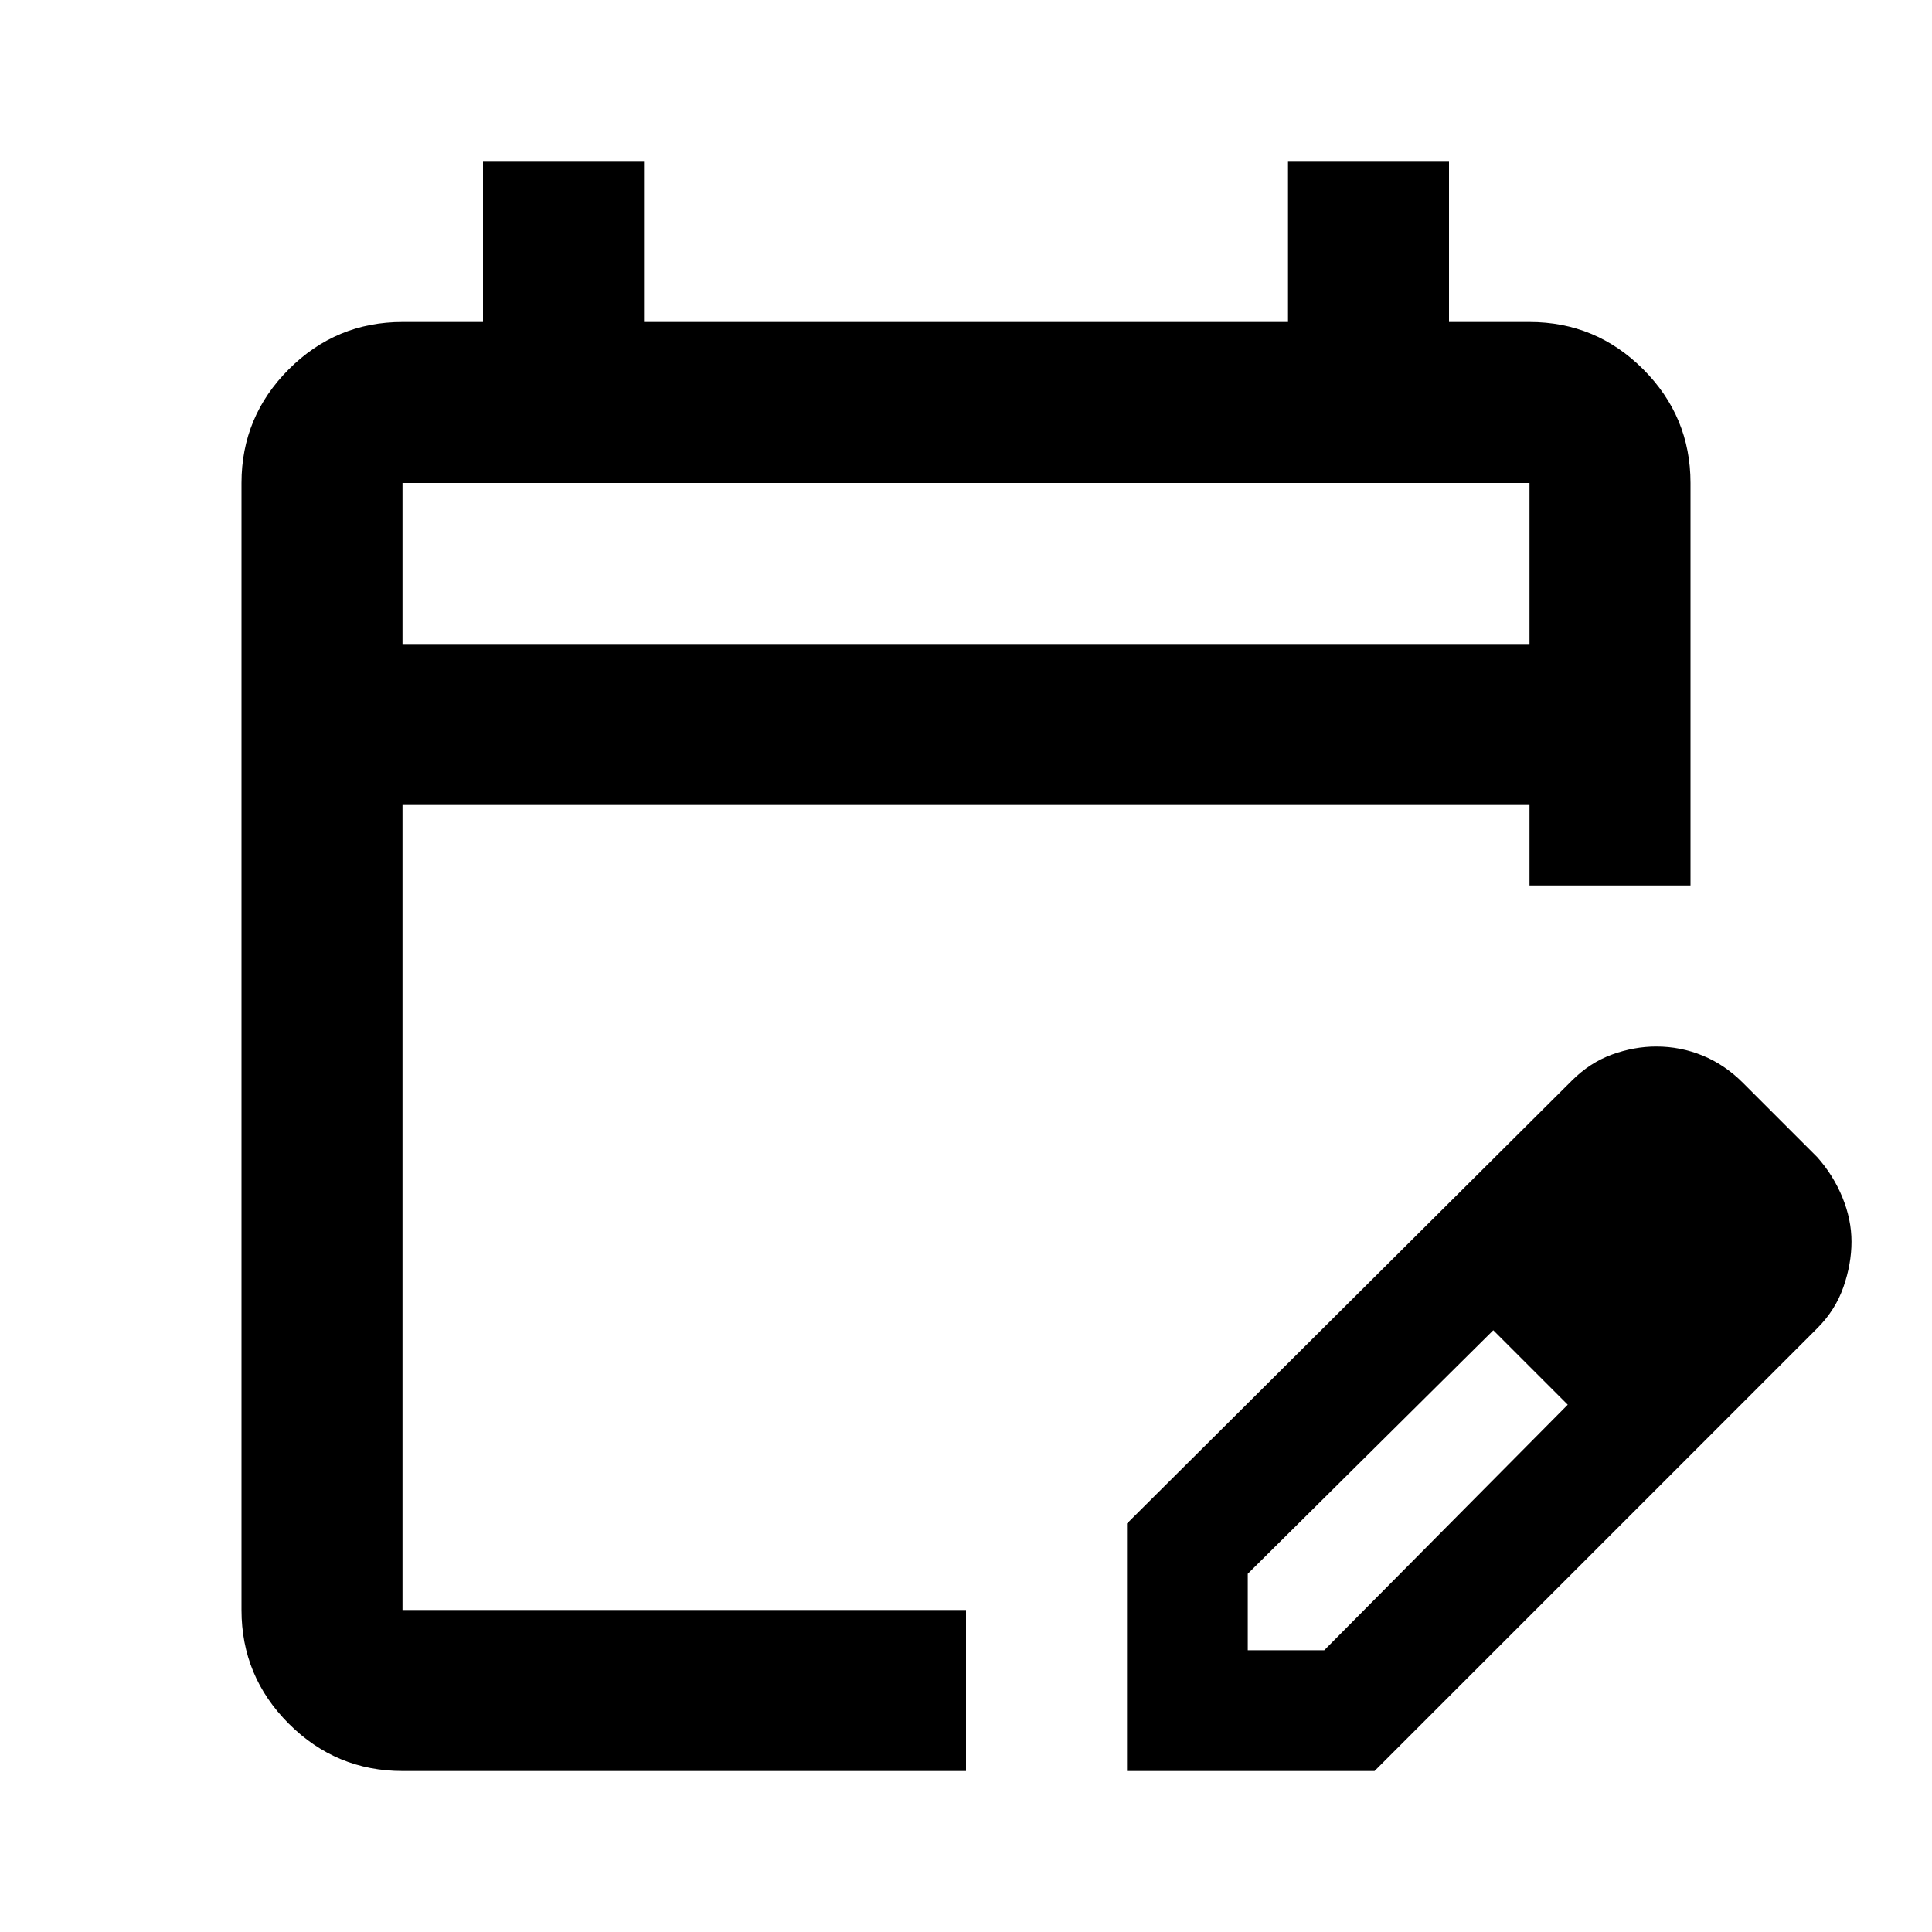
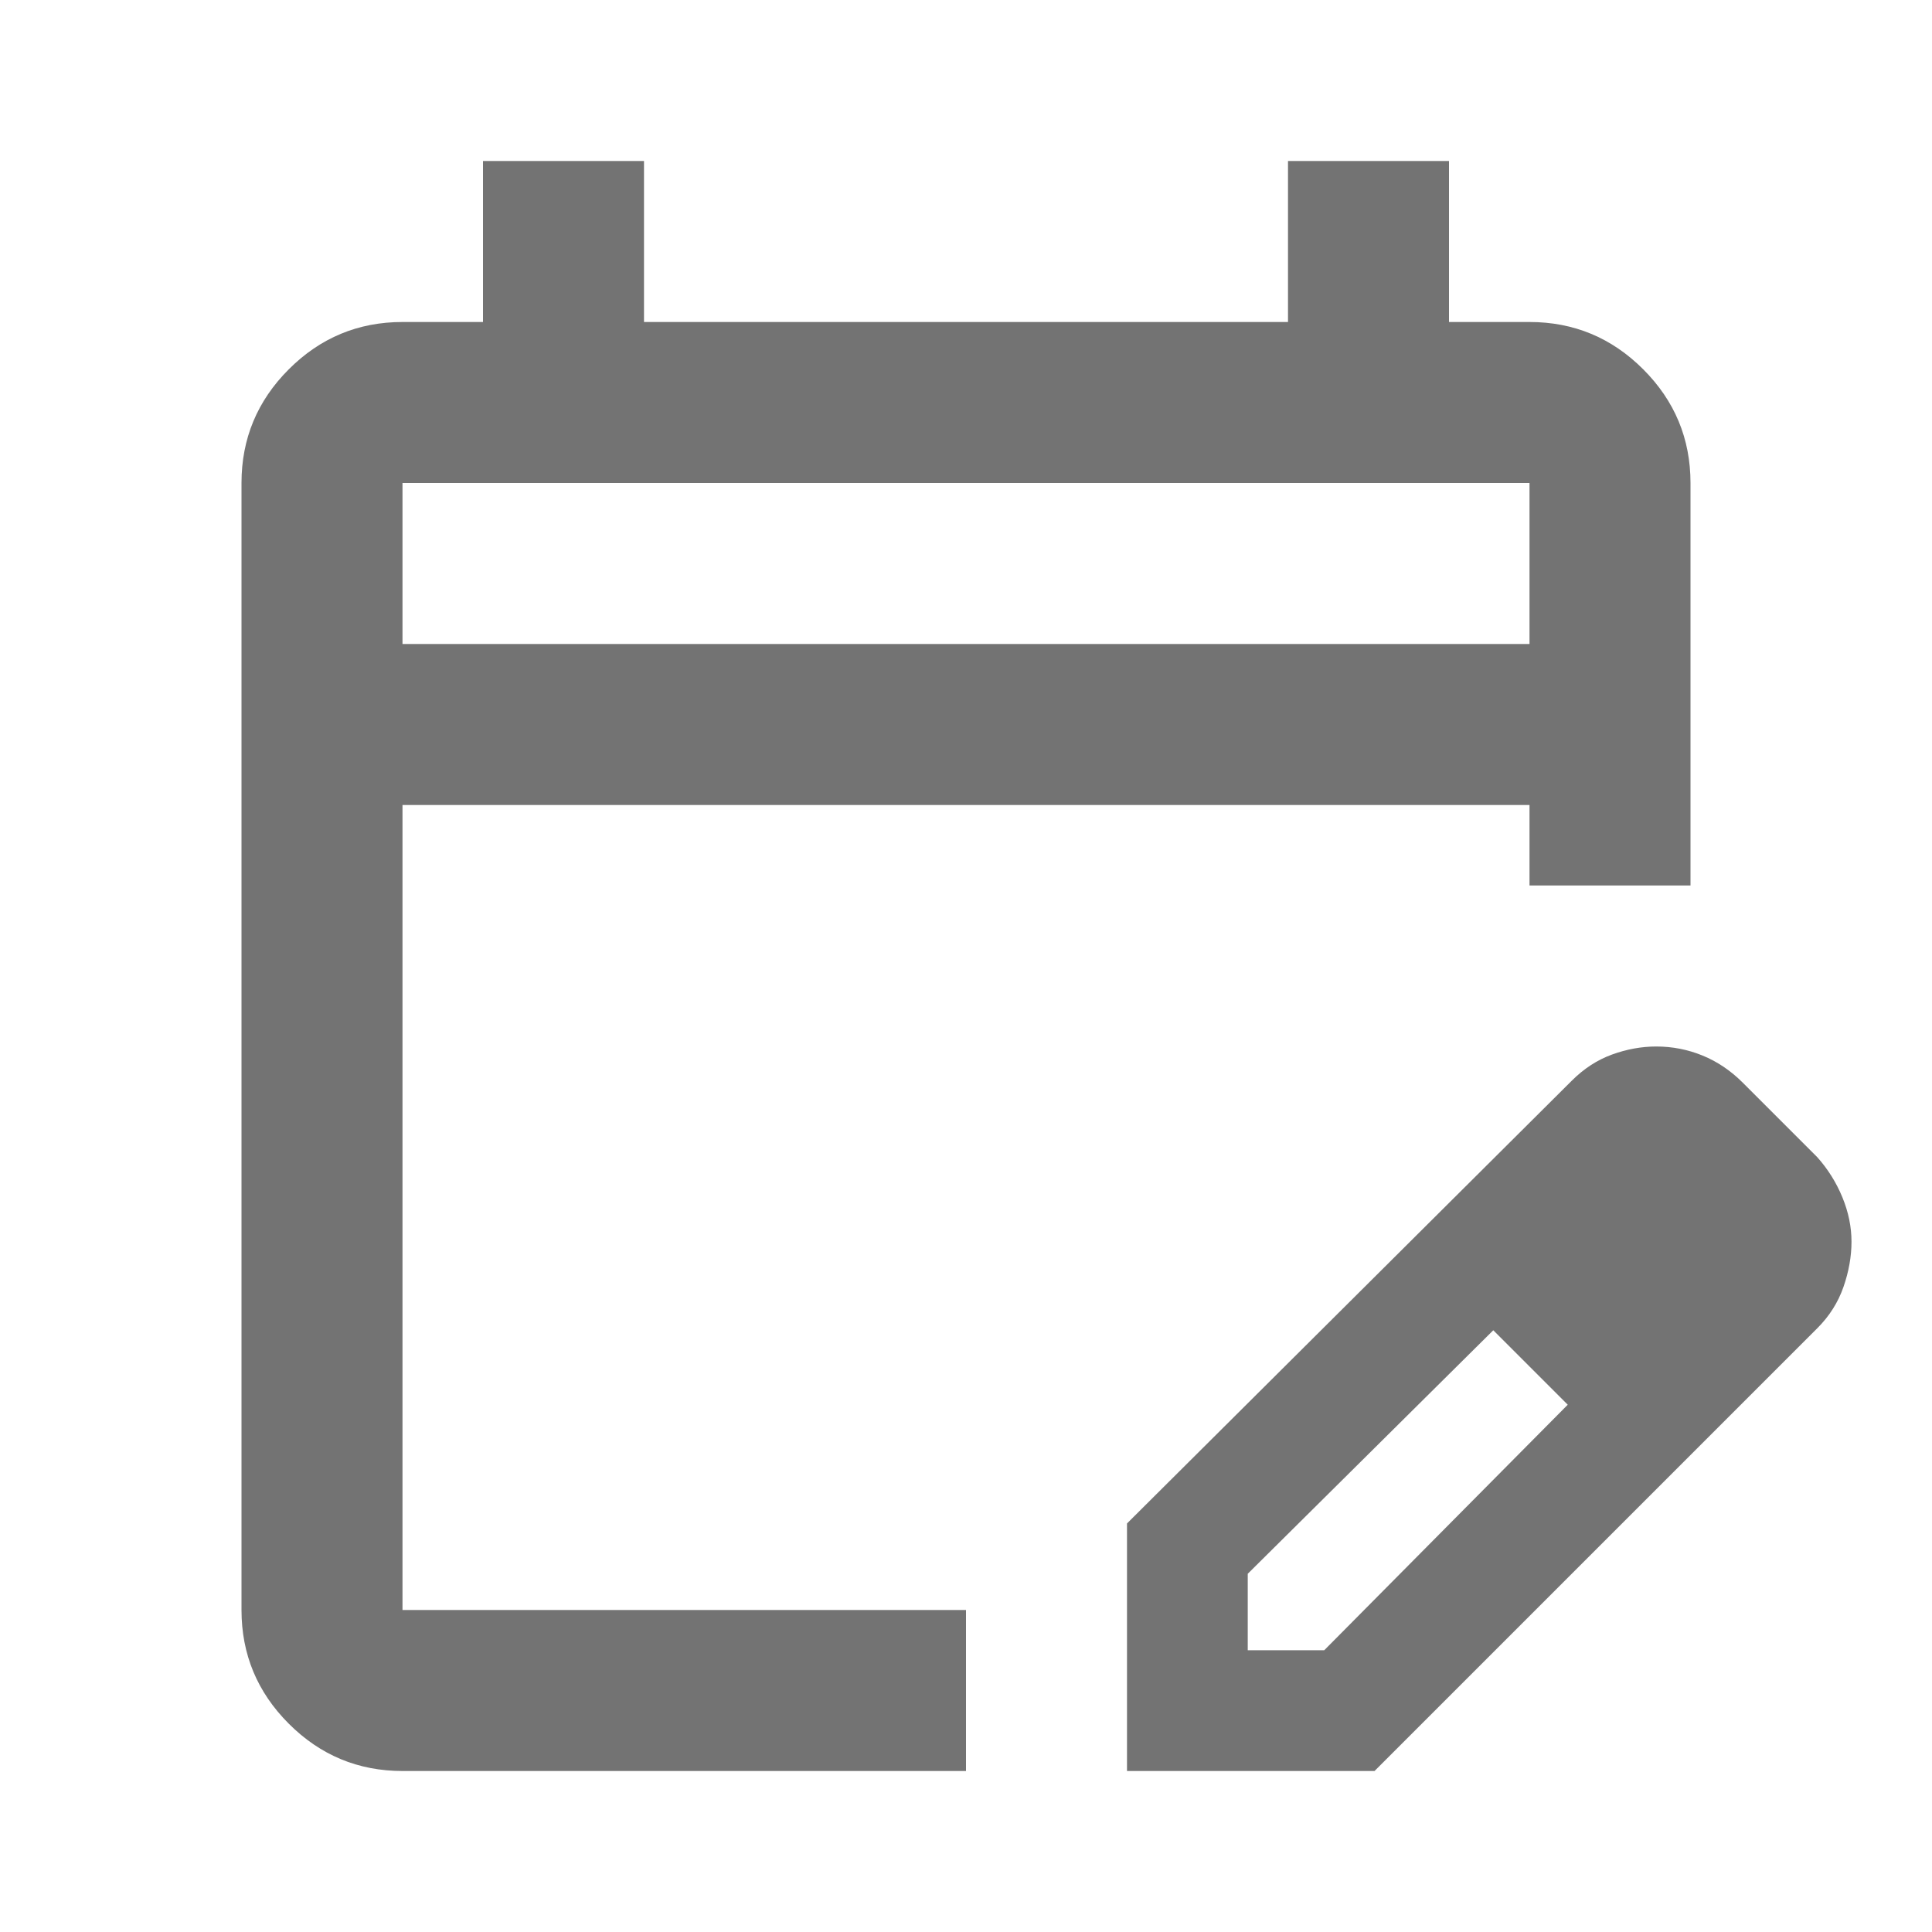
- <svg xmlns="http://www.w3.org/2000/svg" height="32px" viewBox="0 -960 960 960" width="32px" fill="#000">
+ <svg xmlns="http://www.w3.org/2000/svg" height="32px" viewBox="0 -960 960 960" width="32px" fill="#737373">
  <path d="M200-80q-33 0-56.5-23.5T120-160v-560q0-33 23.5-56.5T200-800h40v-80h80v80h320v-80h80v80h40q33 0 56.5 23.5T840-720v200h-80v-40H200v400h280v80H200Zm0-560h560v-80H200v80Zm0 0v-80 80ZM560-80v-123l221-220q9-9 20-13t22-4q12 0 23 4.5t20 13.5l37 37q8 9 12.5 20t4.5 22q0 11-4 22.5T903-300L683-80H560Zm300-263-37-37 37 37ZM620-140h38l121-122-18-19-19-18-122 121v38Zm141-141-19-18 37 37-18-19Z" />
</svg>
